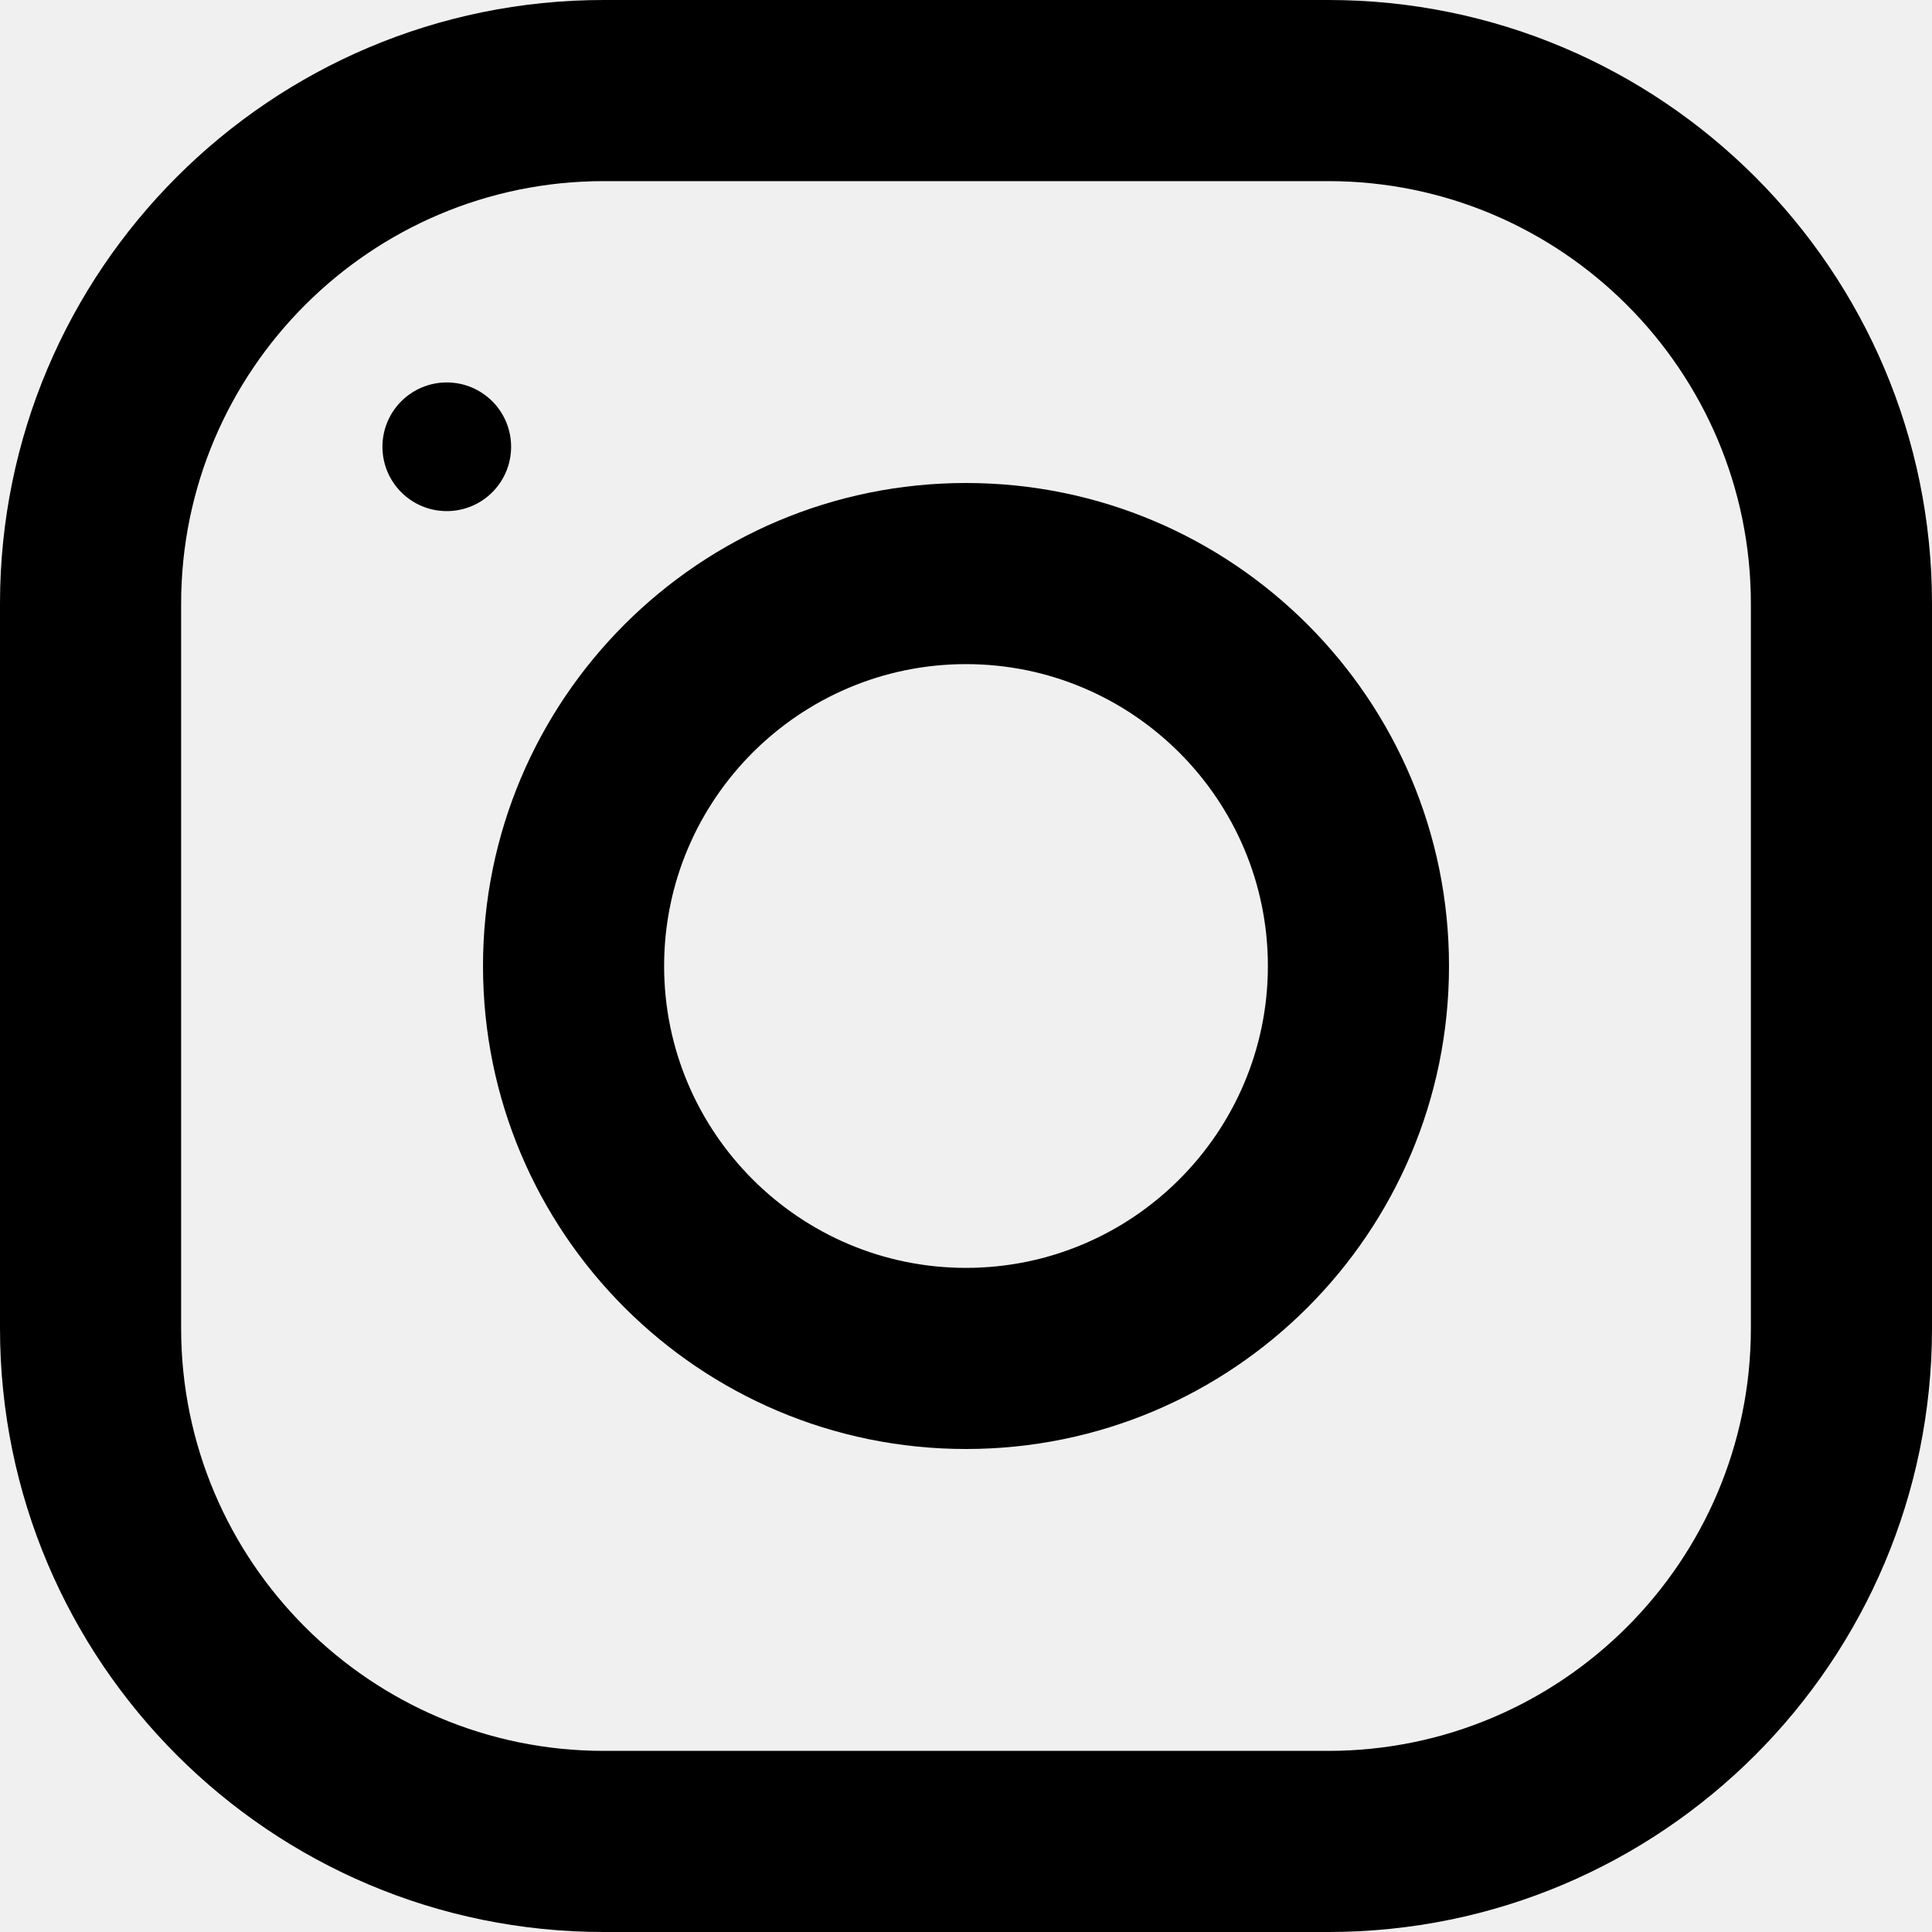
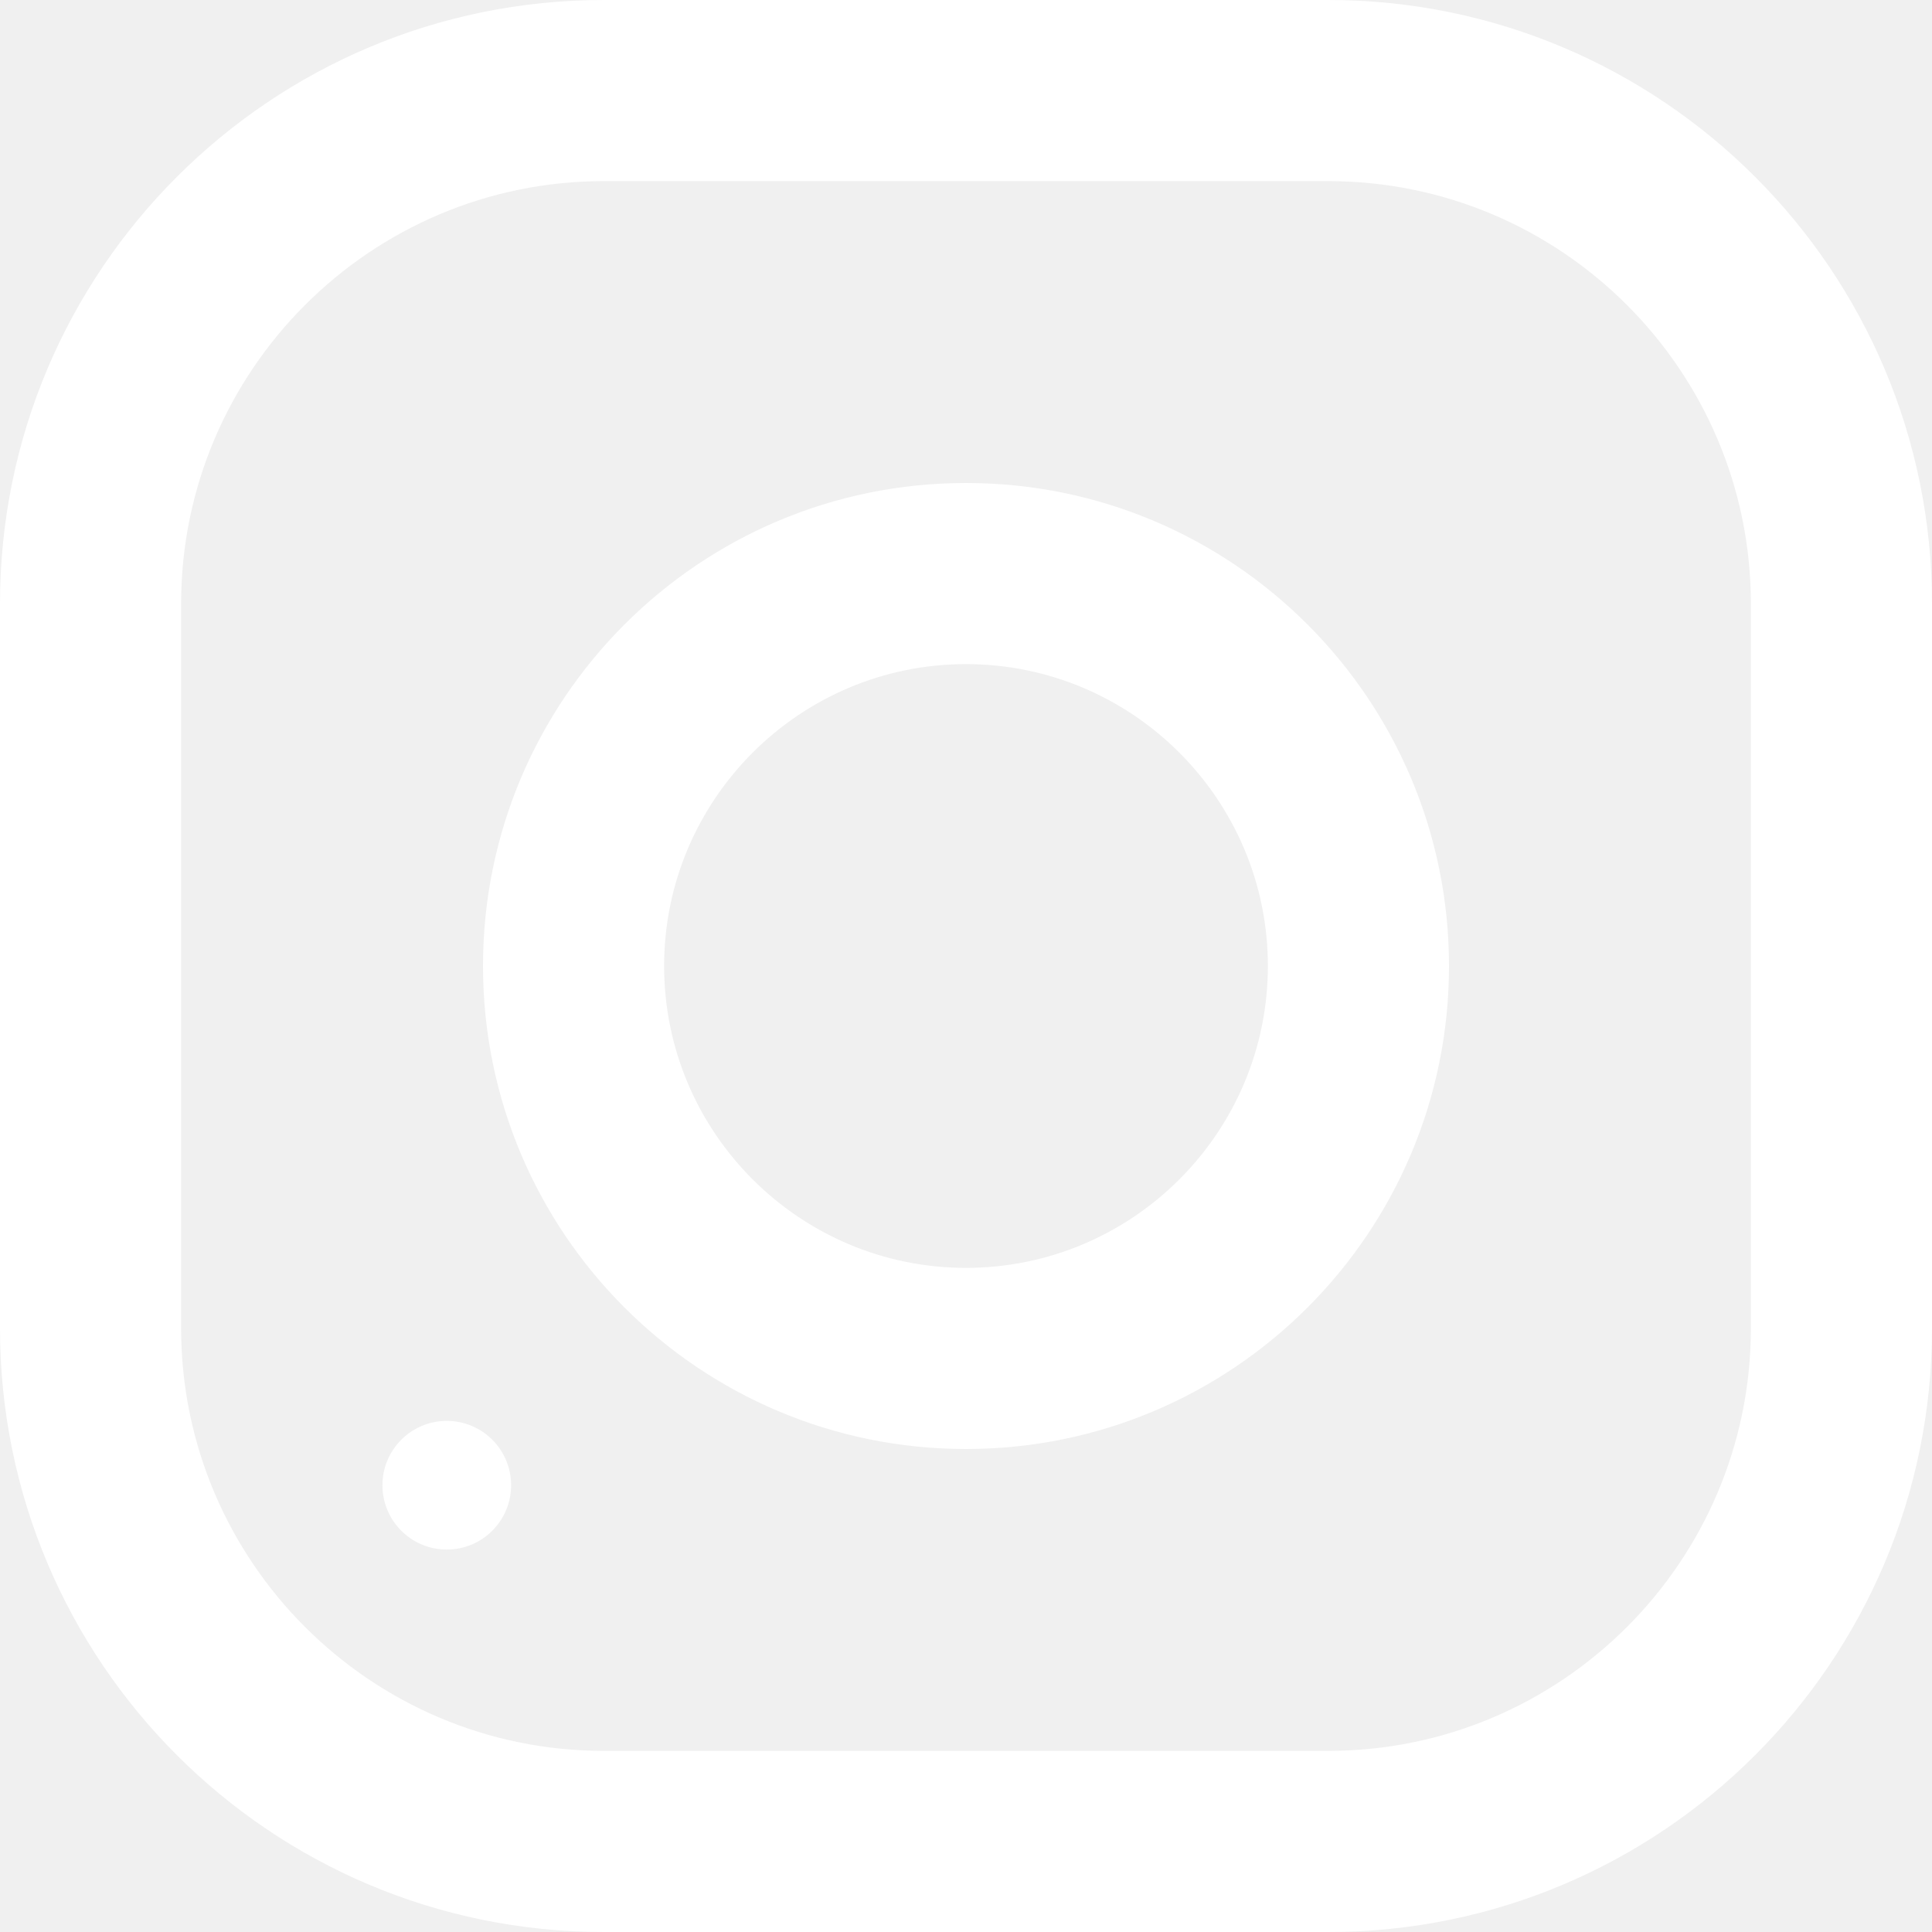
<svg xmlns="http://www.w3.org/2000/svg" width="20" height="20" viewBox="0 0 20 20" fill="none">
-   <path d="M-6.01032e-07 6.25L-2.73196e-07 13.75C-1.22337e-07 17.201 2.799 20 6.25 20L13.75 20C17.201 20 20 17.201 20 13.75L20 6.25C20 2.799 17.201 -7.51891e-07 13.75 -6.01032e-07L6.25 -2.73196e-07C2.799 -1.22337e-07 -7.51891e-07 2.799 -6.01032e-07 6.25ZM13.75 1.875C16.163 1.875 18.125 3.837 18.125 6.25L18.125 13.75C18.125 16.163 16.163 18.125 13.75 18.125L6.25 18.125C3.837 18.125 1.875 16.163 1.875 13.75L1.875 6.25C1.875 3.837 3.837 1.875 6.25 1.875L13.75 1.875Z" fill="black" />
-   <path d="M5 10C5 12.761 7.239 15 10 15C12.761 15 15 12.761 15 10C15 7.239 12.761 5 10 5C7.239 5 5 7.239 5 10ZM13.125 10C13.125 11.723 11.723 13.125 10 13.125C8.276 13.125 6.875 11.723 6.875 10C6.875 8.277 8.276 6.875 10 6.875C11.723 6.875 13.125 8.277 13.125 10Z" fill="black" />
-   <path d="M5.291 4.625C5.291 4.257 4.993 3.959 4.625 3.959C4.257 3.959 3.959 4.257 3.959 4.625C3.959 4.993 4.257 5.291 4.625 5.291C4.993 5.291 5.291 4.993 5.291 4.625Z" fill="black" />
+   <path d="M6.25 20H13.75C17.201 20 20 17.201 20 13.75V6.25C20 2.799 17.201 -9.53674e-07 13.75 -9.53674e-07H6.25C2.799 -9.53674e-07 -3.05176e-05 2.799 -3.05176e-05 6.25V13.75C-3.05176e-05 17.201 2.799 20 6.25 20ZM1.875 6.25C1.875 3.837 3.837 1.875 6.25 1.875H13.75C16.163 1.875 18.125 3.837 18.125 6.25V13.75C18.125 16.163 16.163 18.125 13.75 18.125H6.25C3.837 18.125 1.875 16.163 1.875 13.75V6.25Z" fill="white" />
+   <path d="M10 15C12.761 15 15 12.761 15 10C15 7.239 12.761 5 10 5C7.239 5 5 7.239 5 10C5 12.761 7.239 15 10 15ZM10 6.875C11.723 6.875 13.125 8.277 13.125 10C13.125 11.724 11.723 13.125 10 13.125C8.277 13.125 6.875 11.724 6.875 10C6.875 8.277 8.277 6.875 10 6.875Z" fill="white" />
+   <path d="M4.625 14.709C4.257 14.709 3.959 15.007 3.959 15.375C3.959 15.743 4.257 16.041 4.625 16.041C4.993 16.041 5.291 15.743 5.291 15.375C5.291 15.007 4.993 14.709 4.625 14.709Z" fill="white" />
</svg>
